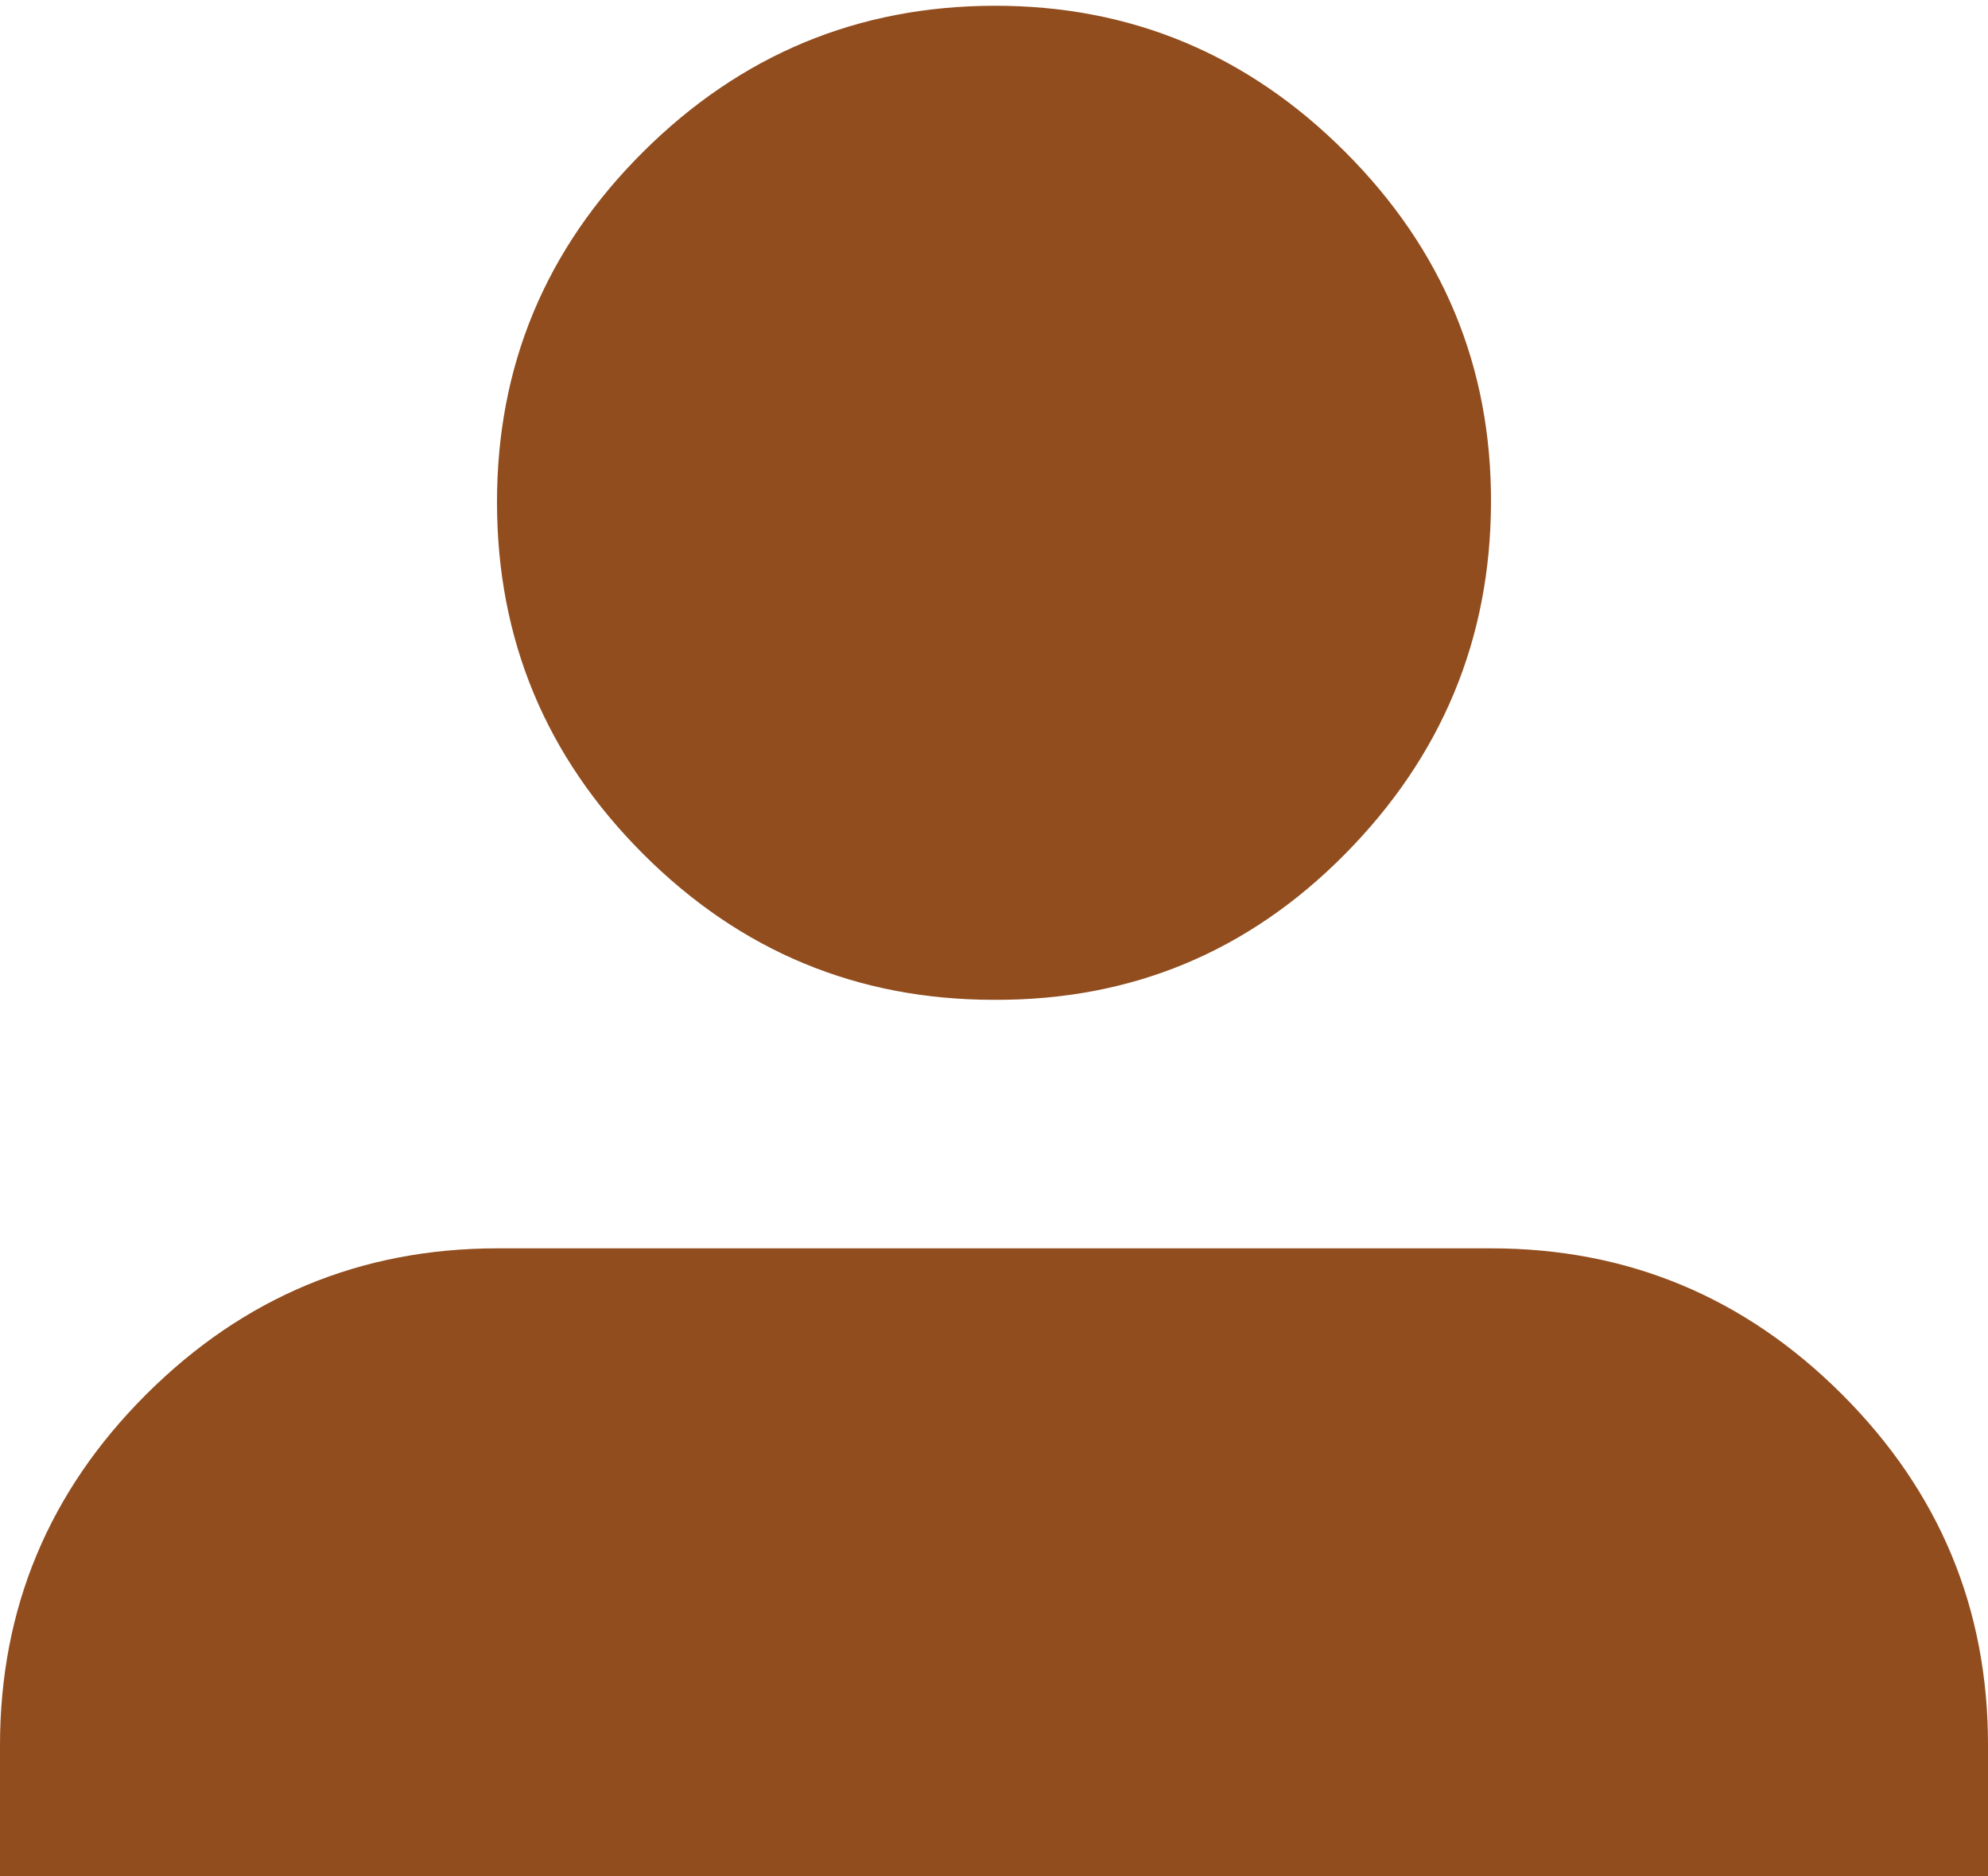
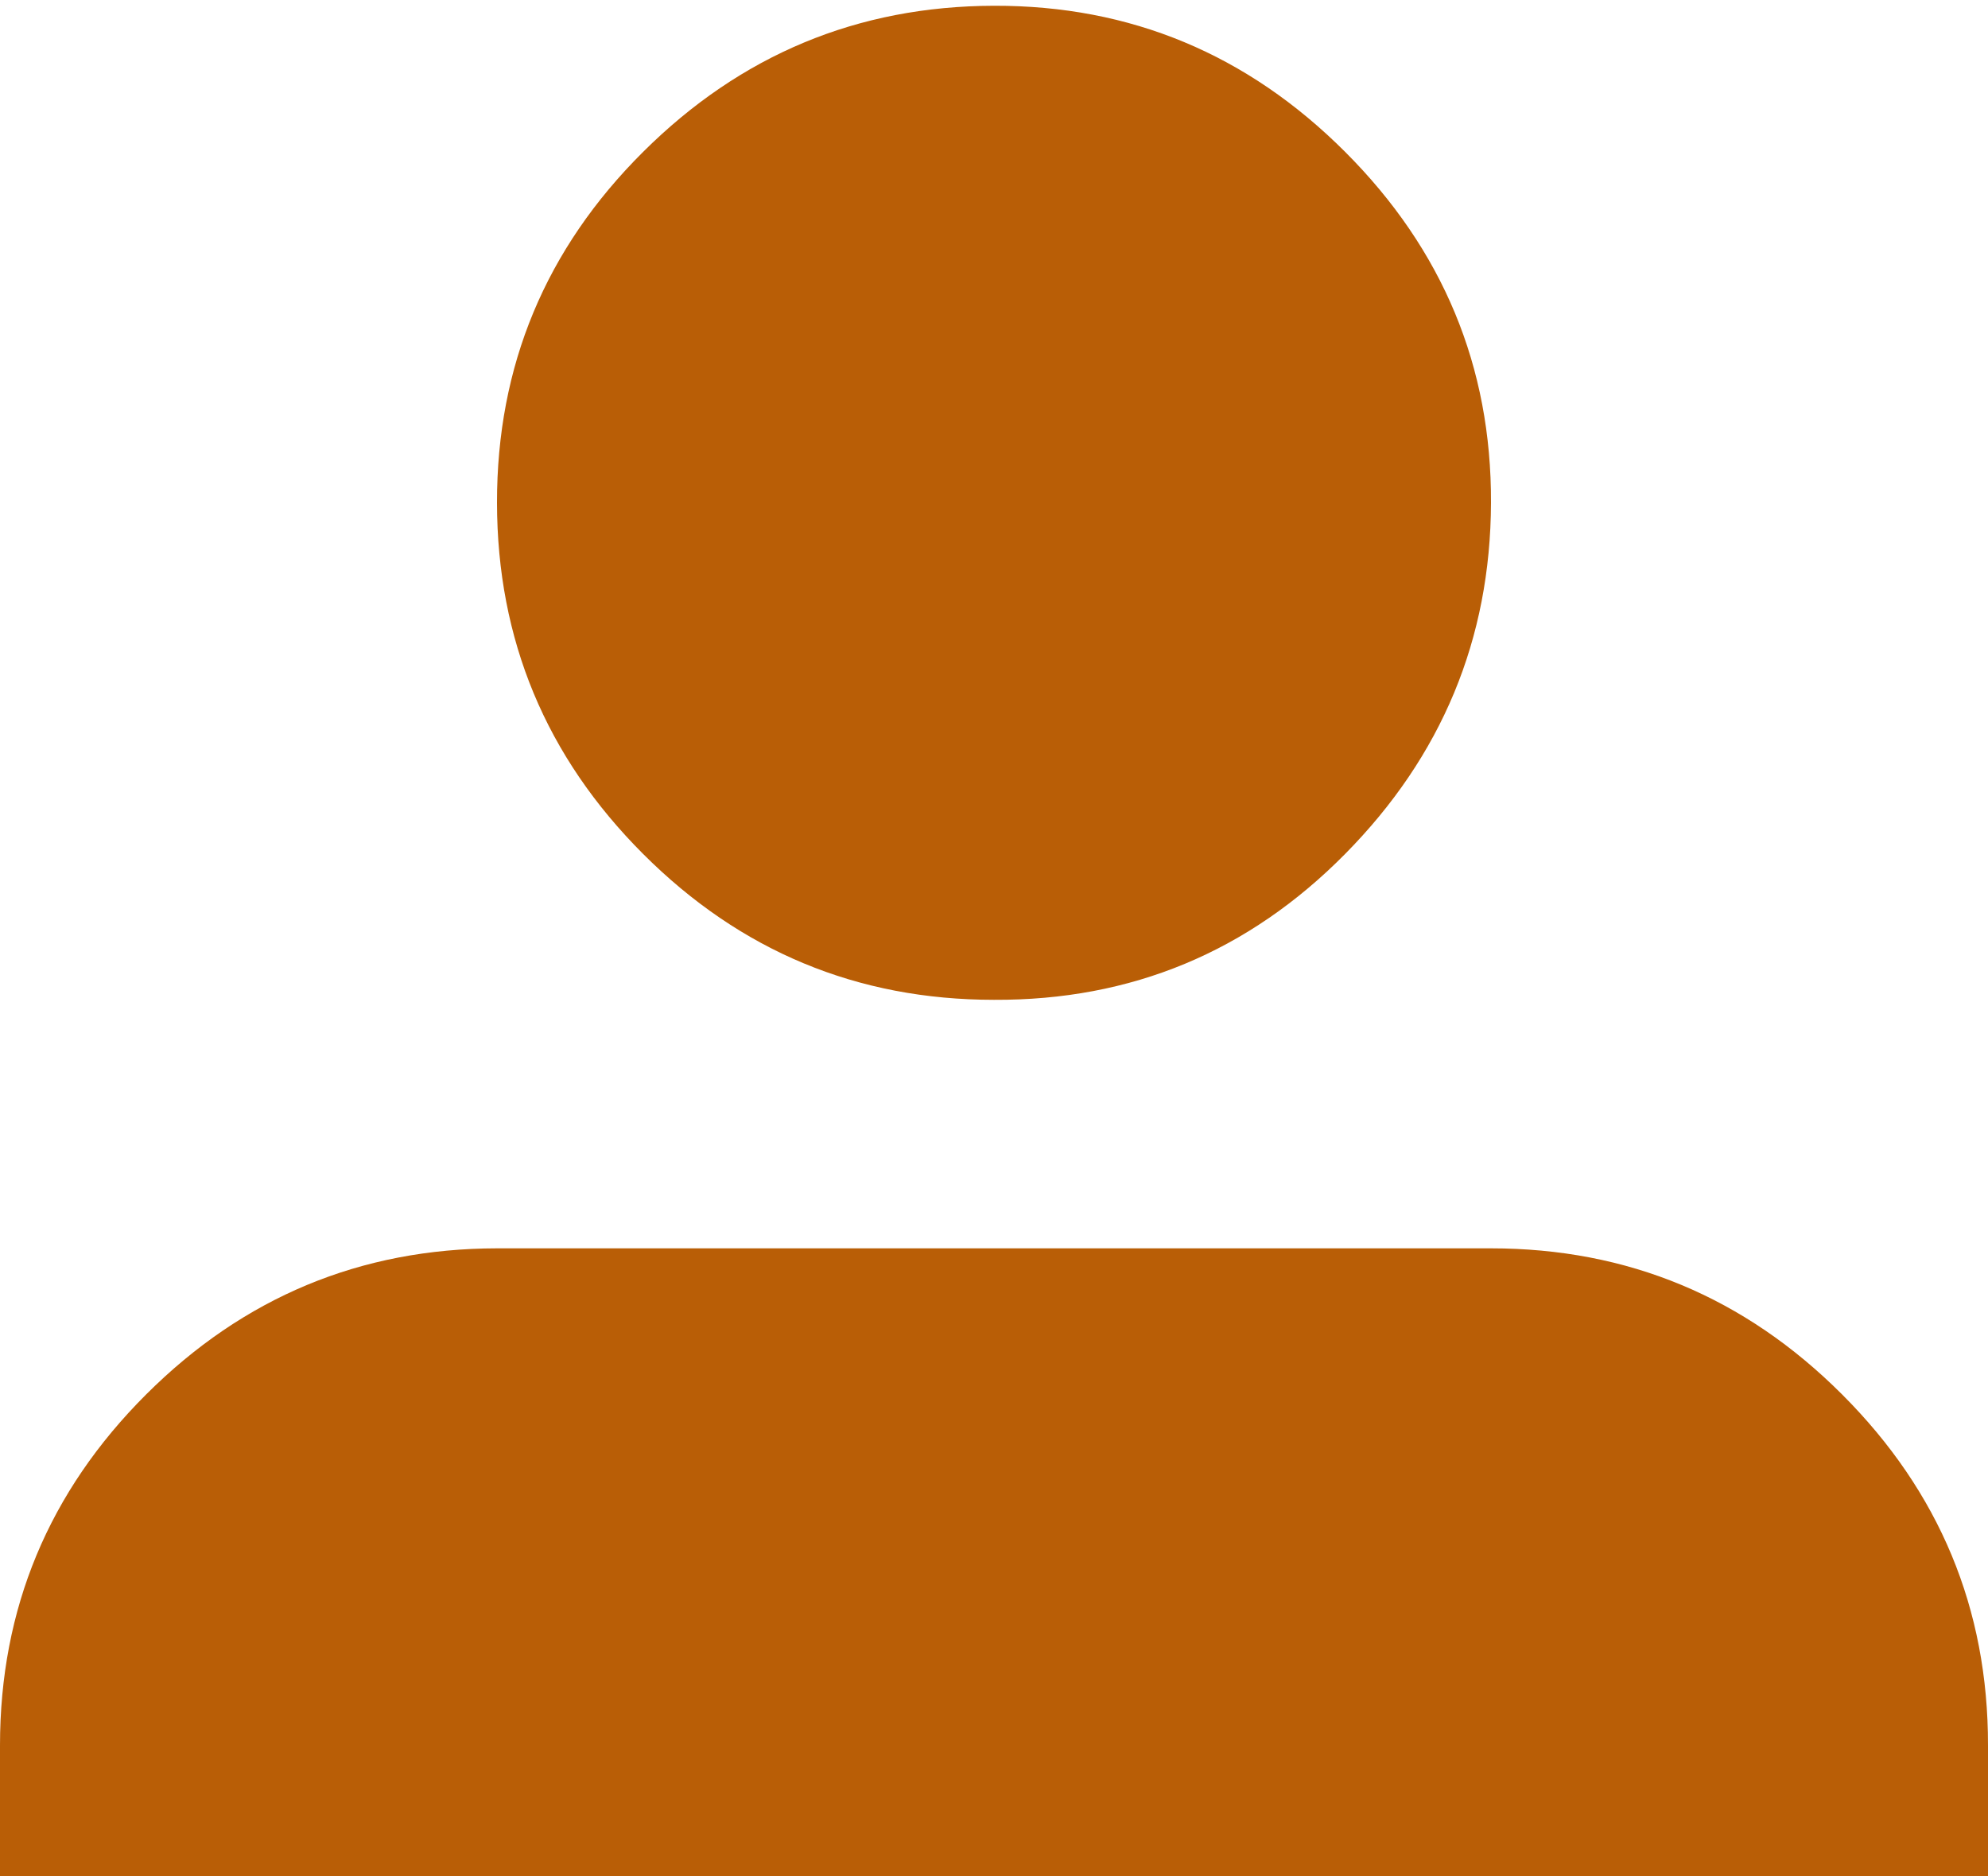
<svg xmlns="http://www.w3.org/2000/svg" width="336" height="317" viewBox="0 0 336 317" fill="none">
-   <path fill-rule="evenodd" clip-rule="evenodd" d="M0 317.251H336V294.973C336.028 271.901 327.81 252.133 311.346 235.669C294.882 219.205 275.1 210.973 252 210.973H84C60.928 211.001 41.16 219.233 24.696 235.669C8.232 252.105 0 271.873 0 294.973V317.251ZM108.696 144.319C125.132 160.755 144.9 168.973 168 168.973C191.212 169.085 210.994 160.867 227.346 144.319C243.698 127.771 251.916 107.989 252 84.973C252.084 61.957 243.866 42.189 227.346 25.669C210.826 9.149 191.044 0.917 168 0.973C144.956 1.029 125.188 9.261 108.696 25.669C92.204 42.077 83.972 61.845 84 84.973C84.028 108.101 92.26 127.883 108.696 144.319Z" fill="#914D1E" />
+   <path fill-rule="evenodd" clip-rule="evenodd" d="M0 317.251H336V294.973C336.028 271.901 327.81 252.133 311.346 235.669C294.882 219.205 275.1 210.973 252 210.973H84C60.928 211.001 41.16 219.233 24.696 235.669C8.232 252.105 0 271.873 0 294.973V317.251ZM108.696 144.319C125.132 160.755 144.9 168.973 168 168.973C191.212 169.085 210.994 160.867 227.346 144.319C243.698 127.771 251.916 107.989 252 84.973C252.084 61.957 243.866 42.189 227.346 25.669C210.826 9.149 191.044 0.917 168 0.973C144.956 1.029 125.188 9.261 108.696 25.669C92.204 42.077 83.972 61.845 84 84.973C84.028 108.101 92.26 127.883 108.696 144.319Z" fill="#B95E06" />
</svg>
